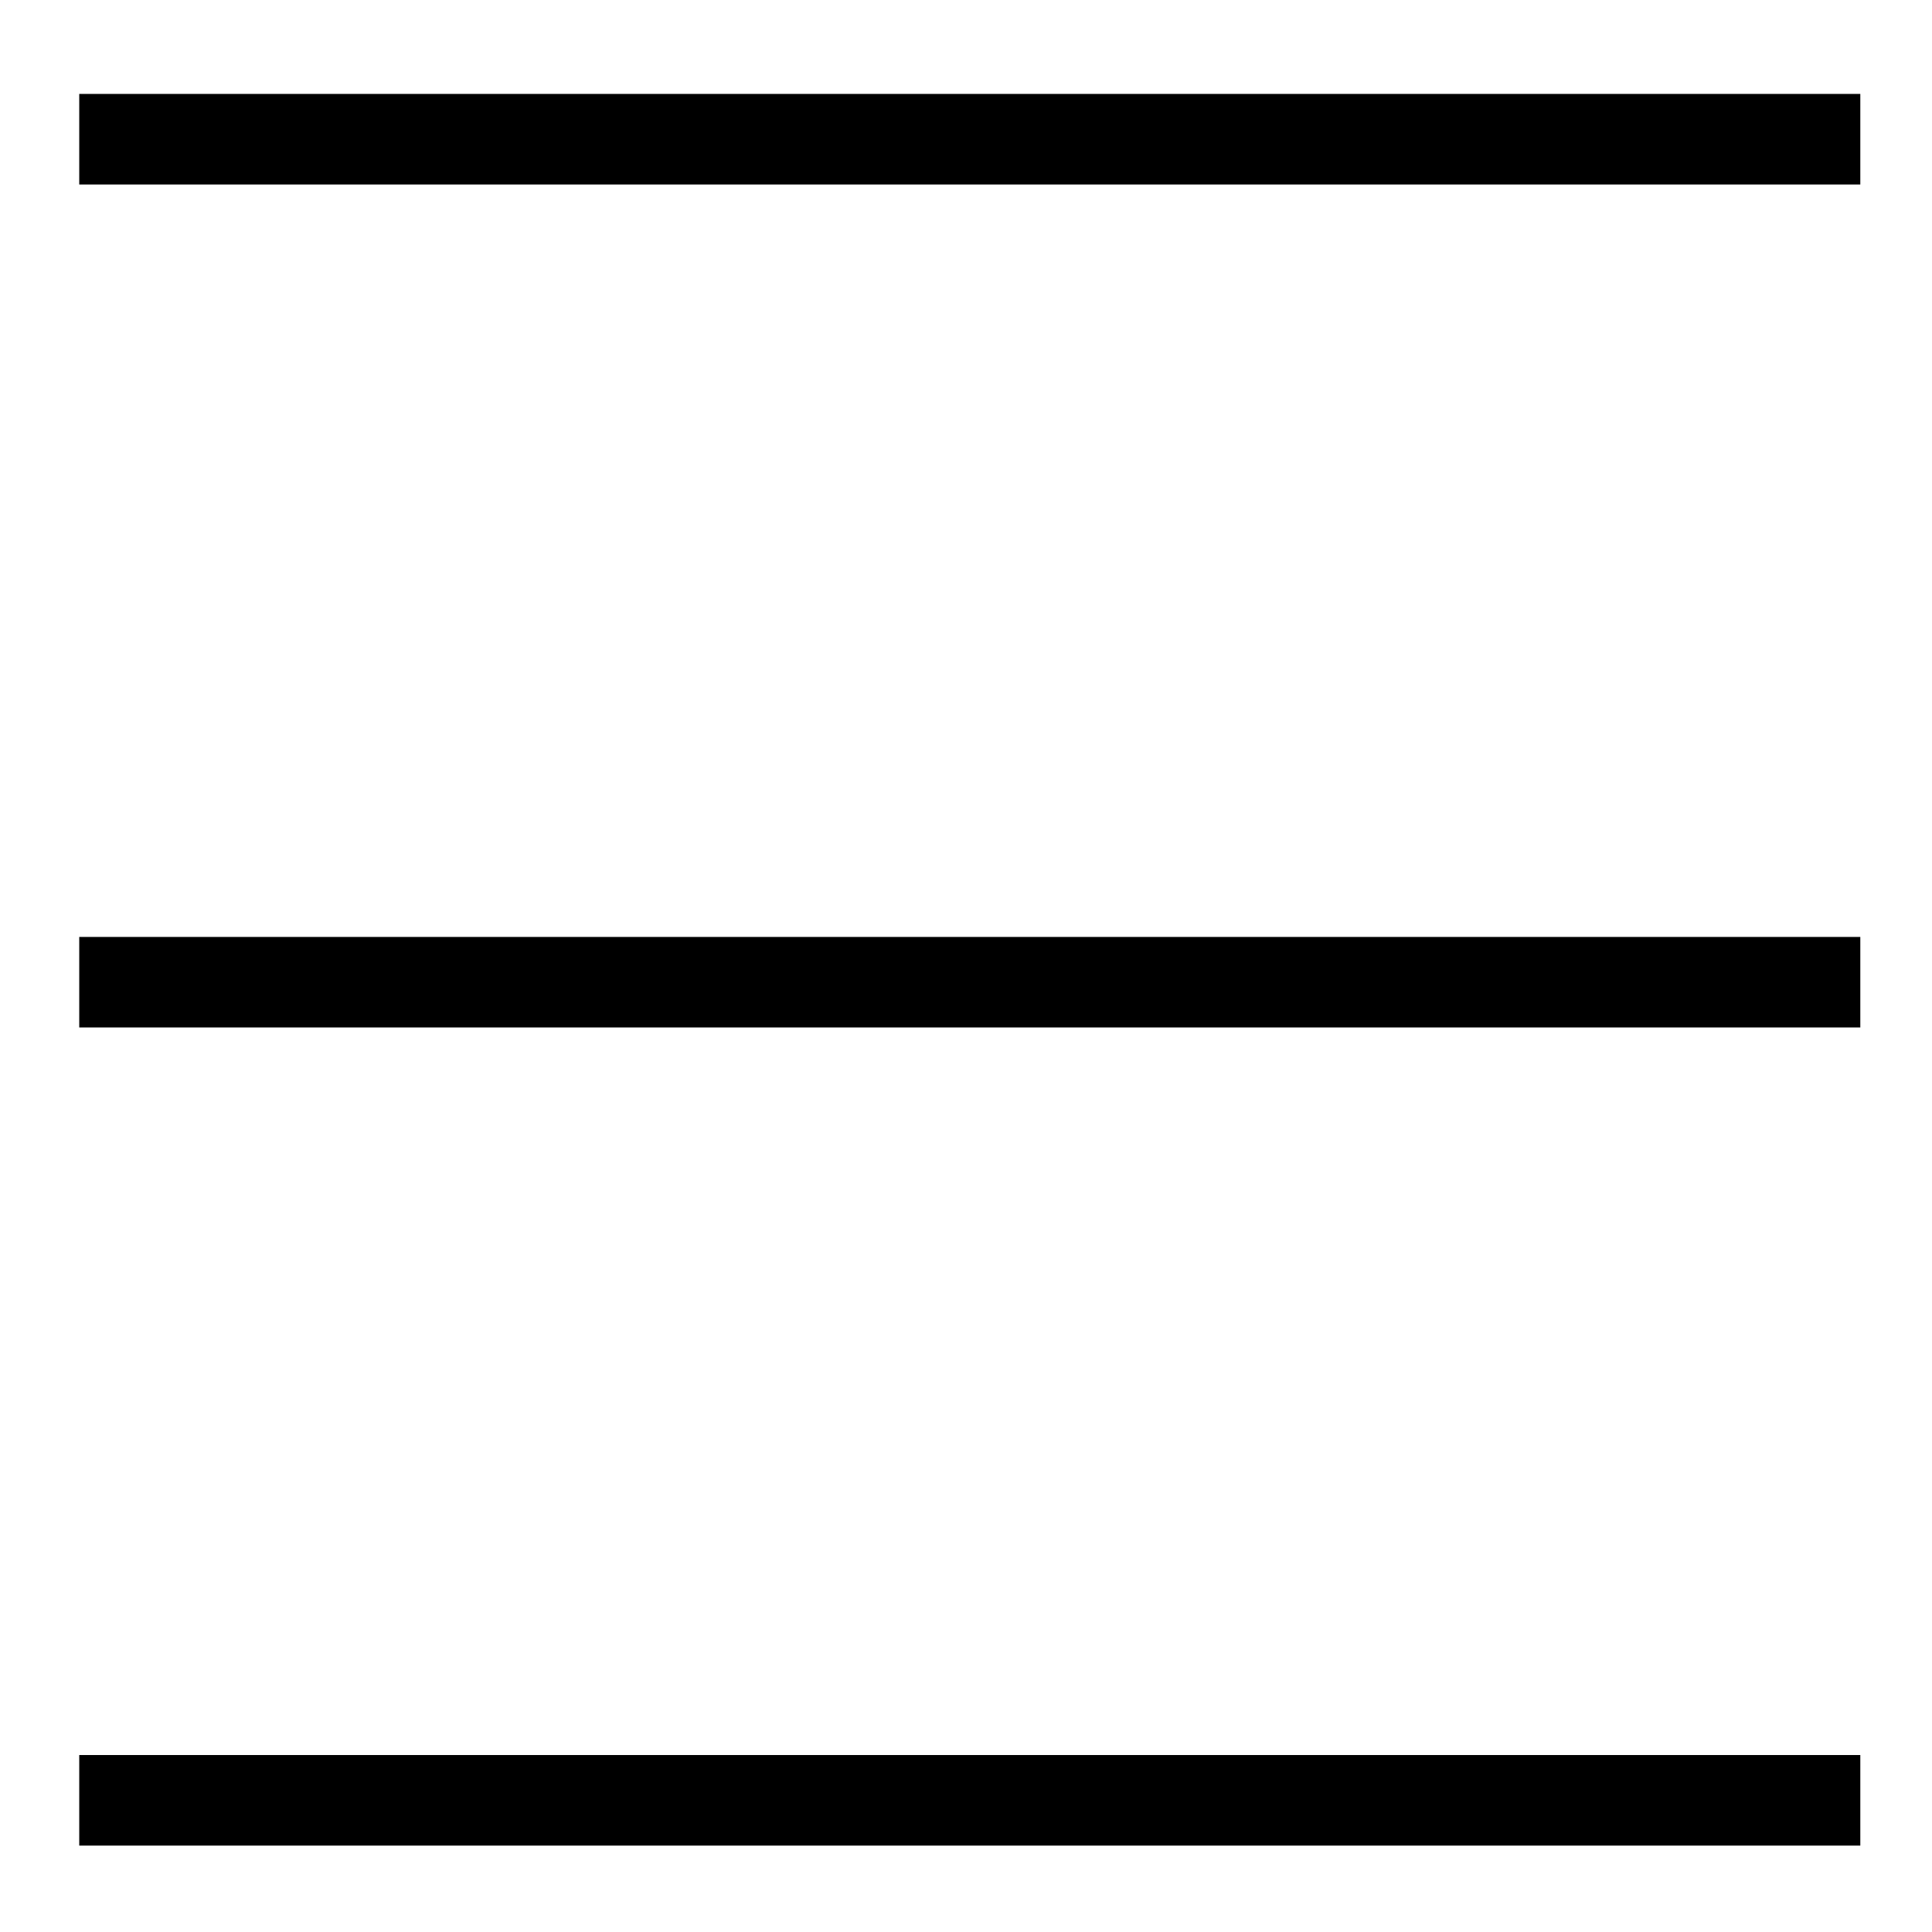
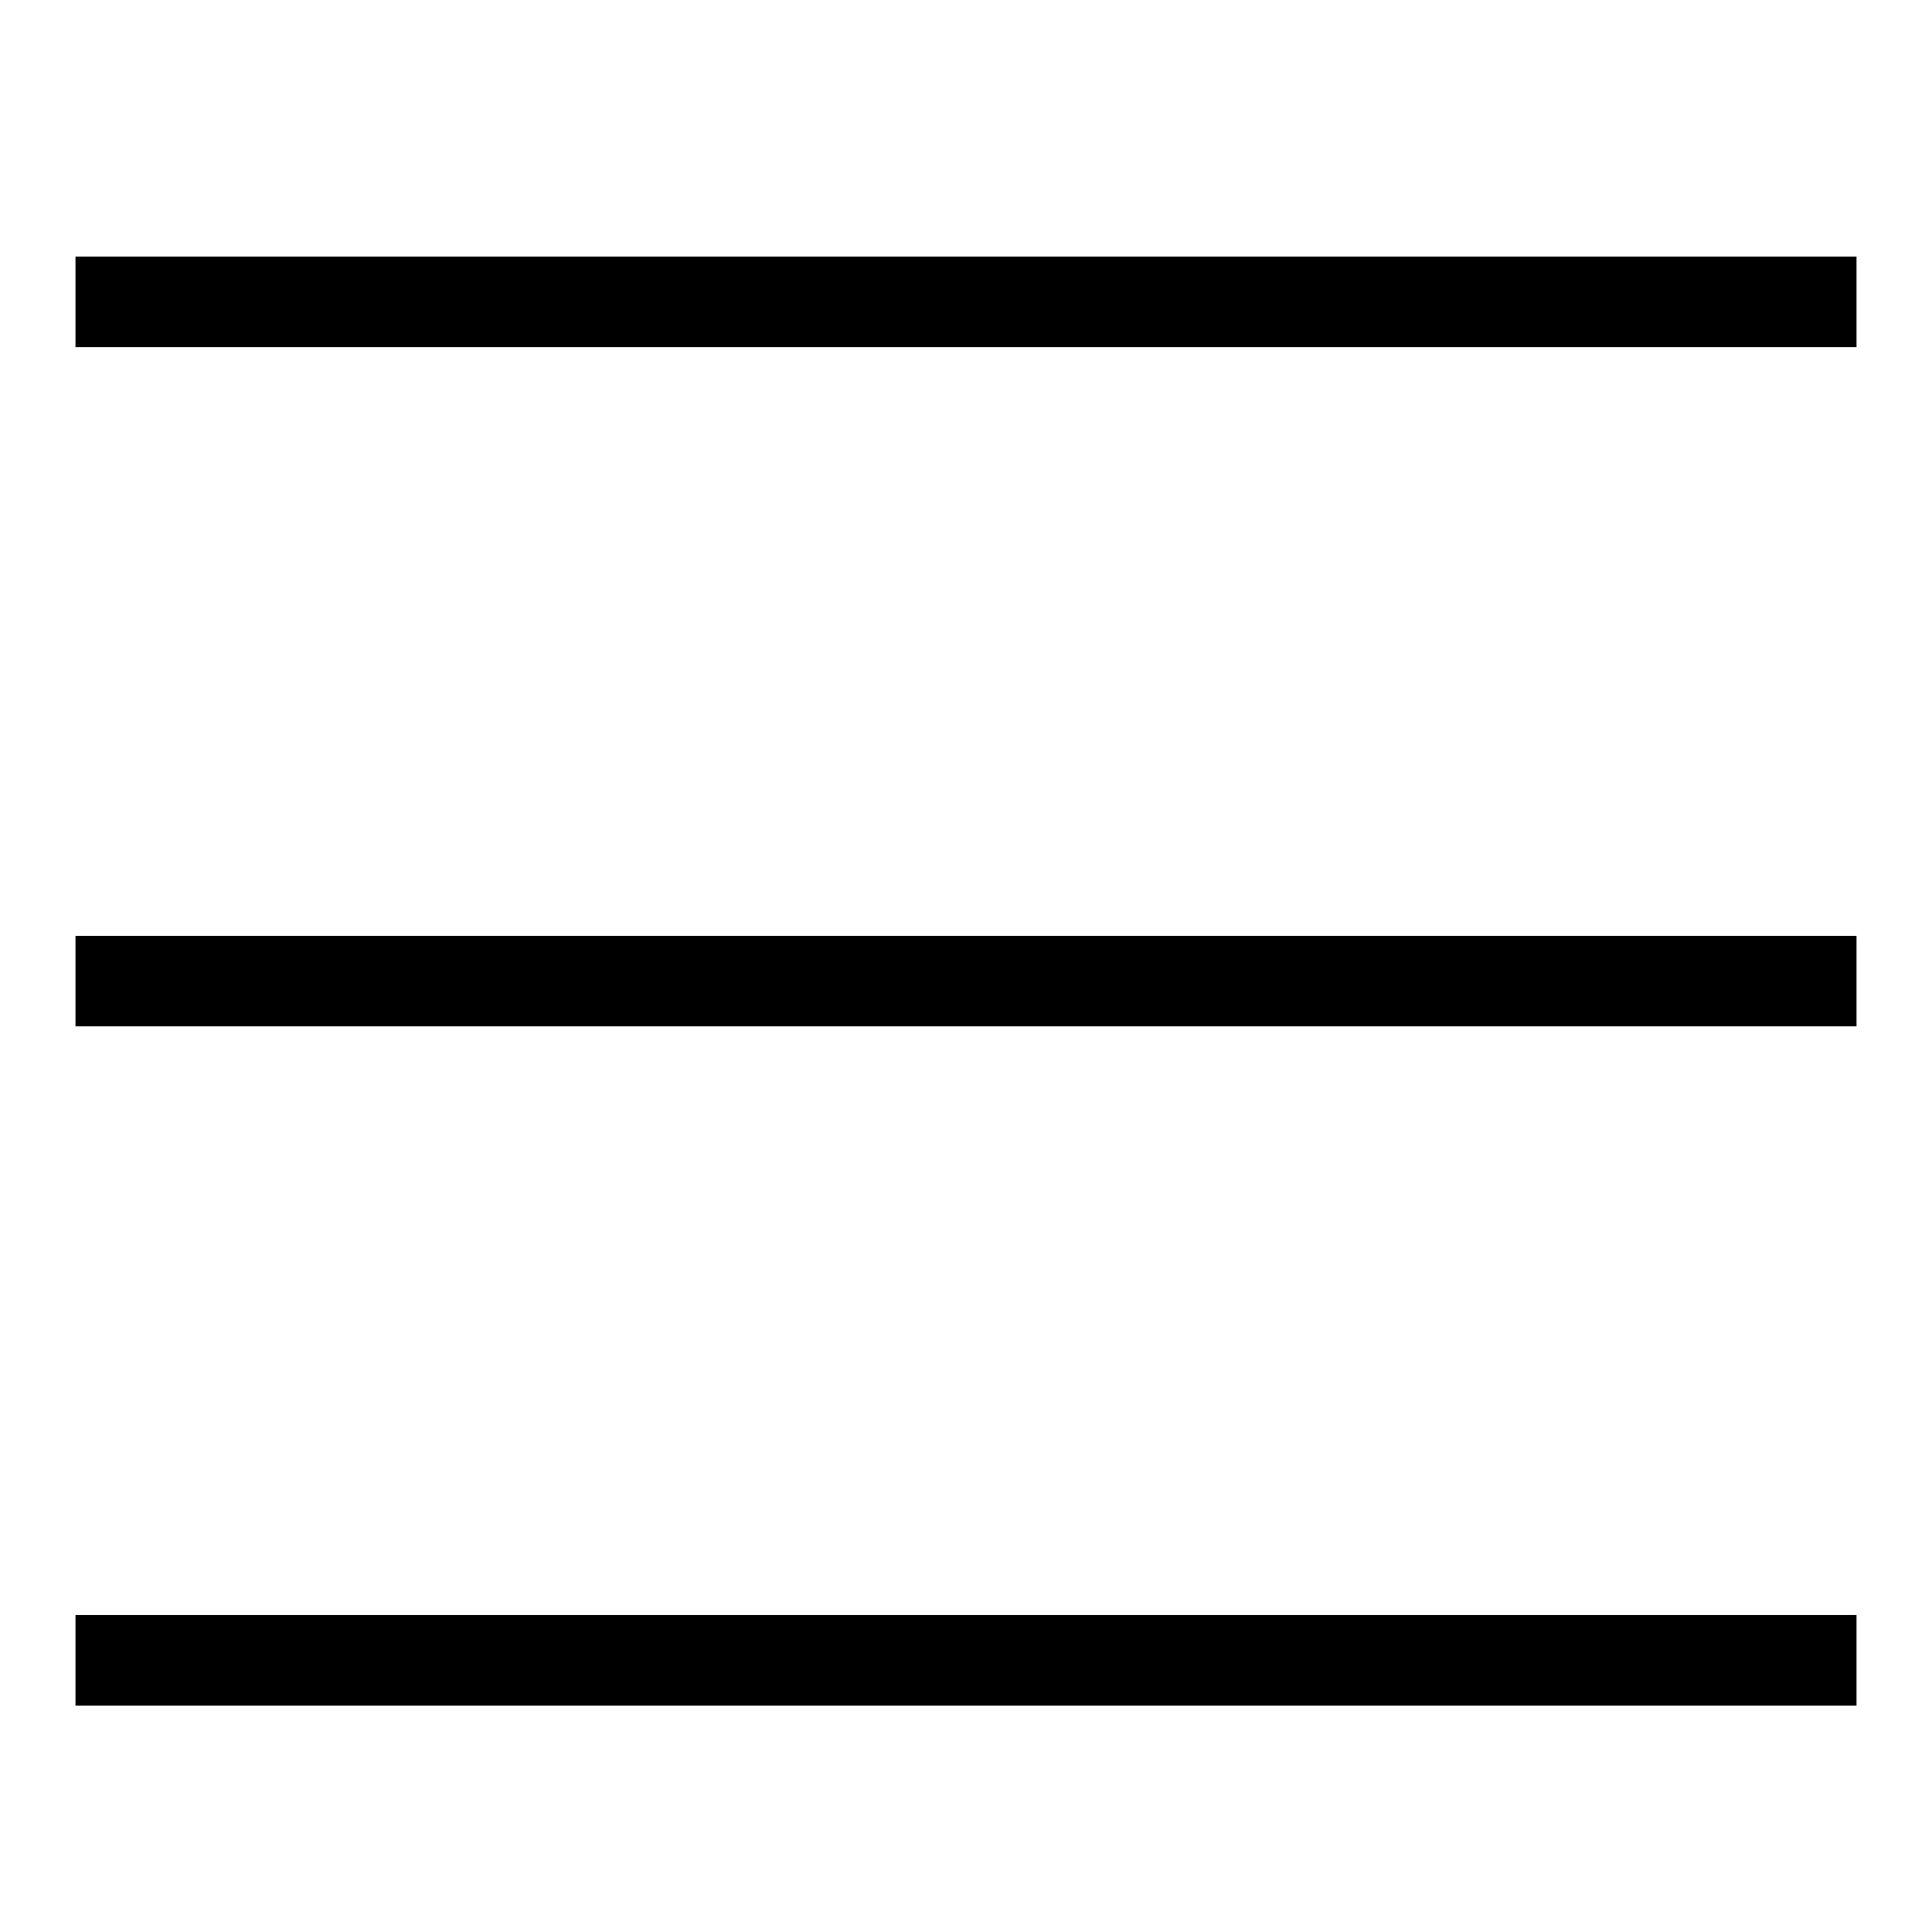
<svg xmlns="http://www.w3.org/2000/svg" width="100%" height="100%" viewBox="0 0 256 256">
-   <path fill="none" fill-opacity="0" stroke="#000" stroke-width="12" stroke-linejoin="round" d="M246.5,130.147H10.5" />
-   <path fill="none" fill-opacity="0" stroke="#000" stroke-width="12" stroke-linejoin="round" d="M246.5,18.447H10.5" />
-   <path fill="none" fill-opacity="0" stroke="#000" stroke-width="12" stroke-linejoin="round" d="M246.5,238.552H10.5" />
+   <path fill="none" fill-opacity="0" stroke="#000" stroke-width="12" stroke-linejoin="round" d="M246,40H10" />
+   <path fill="none" fill-opacity="0" stroke="#000" stroke-width="12" stroke-linejoin="round" d="M246,130H10" />
+   <path fill="none" fill-opacity="0" stroke="#000" stroke-width="12" stroke-linejoin="round" d="M246,220H10" />
</svg>
